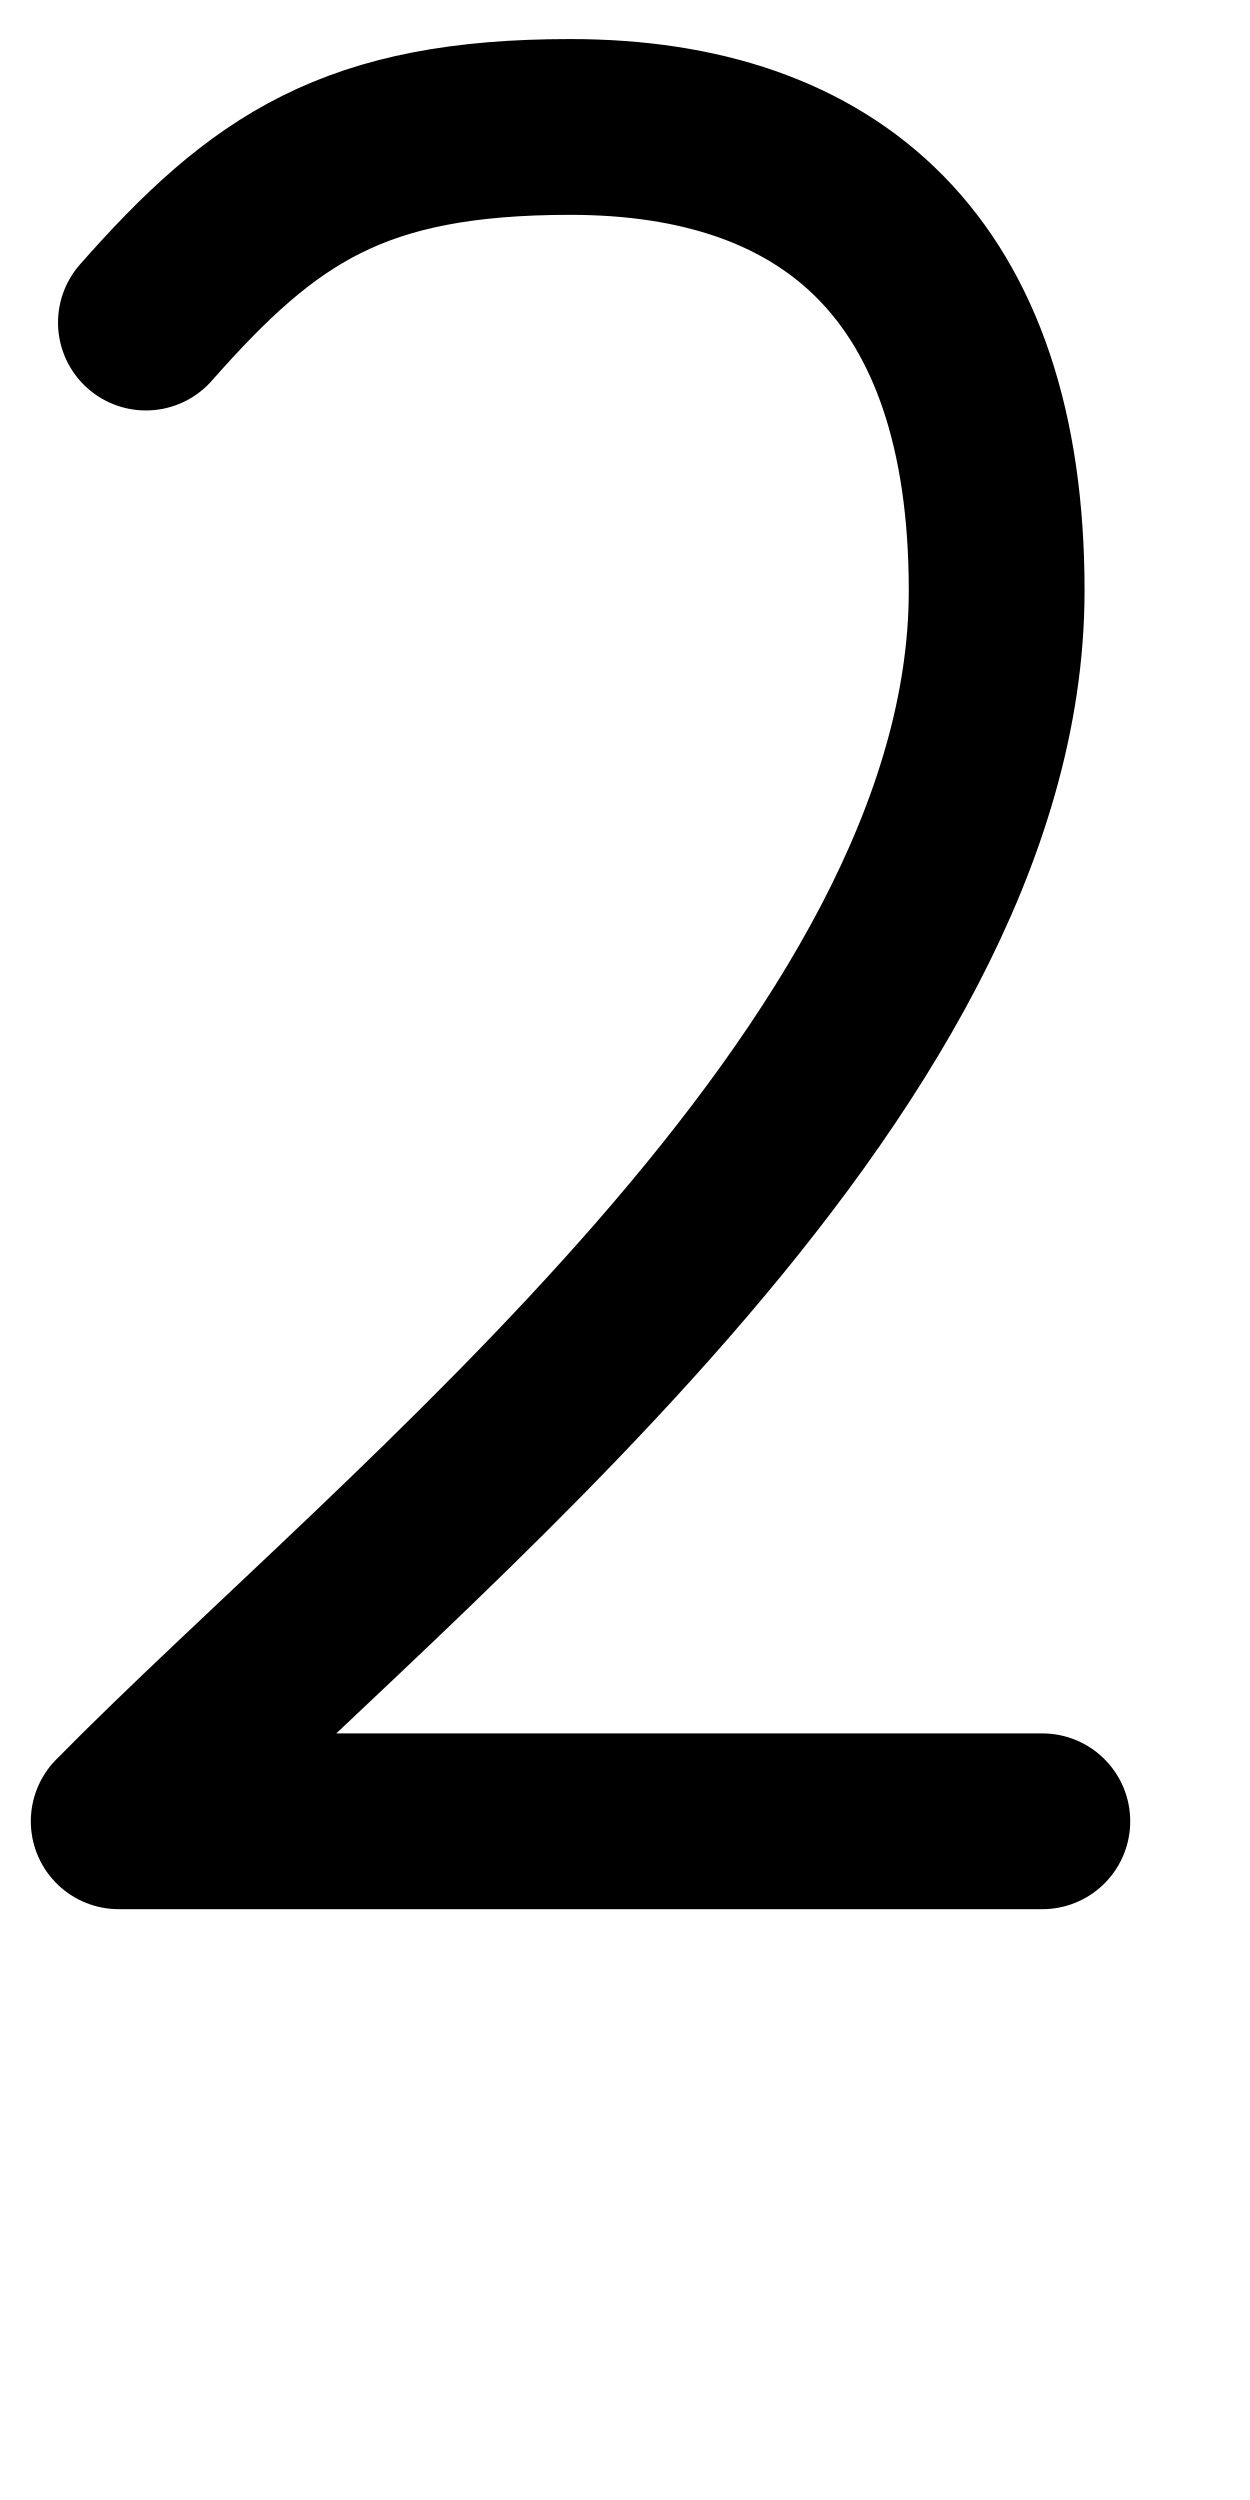
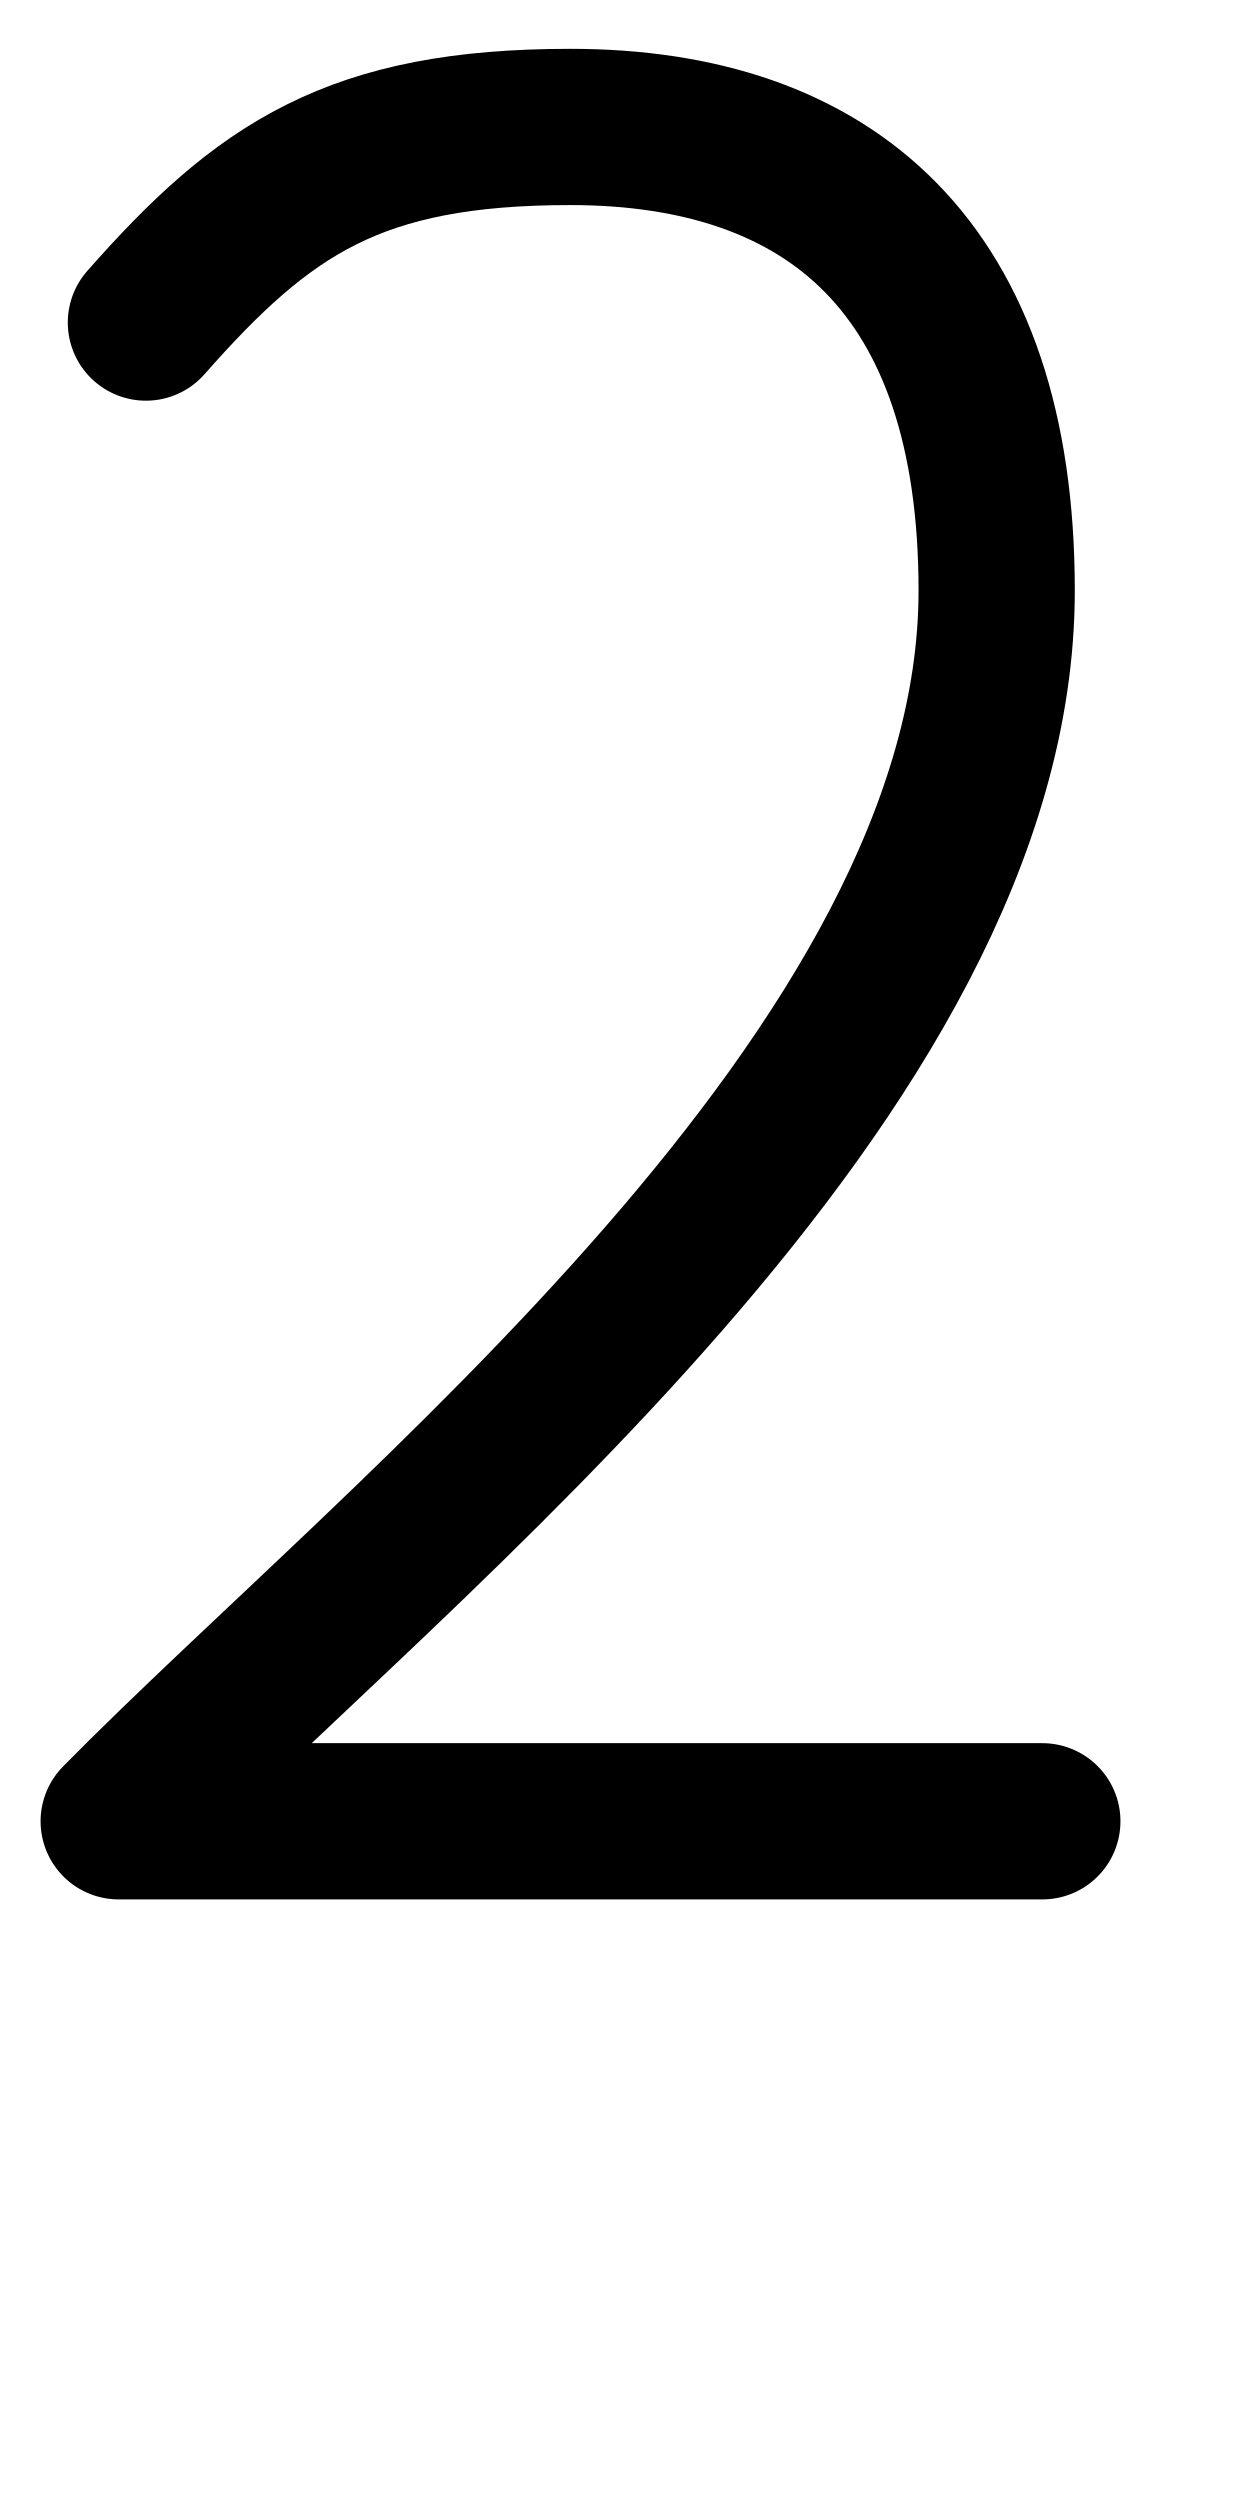
<svg xmlns="http://www.w3.org/2000/svg" version="1.1" viewBox="-10 0 1024 2048" id="svg2" width="1024" height="2048">
  <defs id="defs10" />
  <g id="g4720" transform="matrix(1.0663,0,0,-1.0663,68.33568,1499.684)" style="opacity:0.451" />
  <g transform="matrix(1,0,0,-1,0,1418)" id="g4" />
-   <path style="fill:none;fill-rule:evenodd;stroke:#000000;stroke-width:144;stroke-linecap:round;stroke-linejoin:round;stroke-miterlimit:4;stroke-dasharray:none;stroke-opacity:1" d="M 109.525,264.242 C 206.268,154.413 280.551,104 457.186,104 669.797,104 806.475,219.11 806.475,483.797 806.475,878.341 318.163,1257.405 87.243,1492 l 756.631,0" id="path4139" />
+   <path style="fill:none;fill-rule:evenodd;stroke:#000000;stroke-width:128;stroke-linecap:round;stroke-linejoin:round;stroke-miterlimit:4;stroke-dasharray:none;stroke-opacity:1" d="M 109.525,264.242 C 206.268,154.413 280.551,104 457.186,104 669.797,104 806.475,219.11 806.475,483.797 806.475,878.341 318.163,1257.405 87.243,1492 l 756.631,0" id="path4139" />
</svg>
